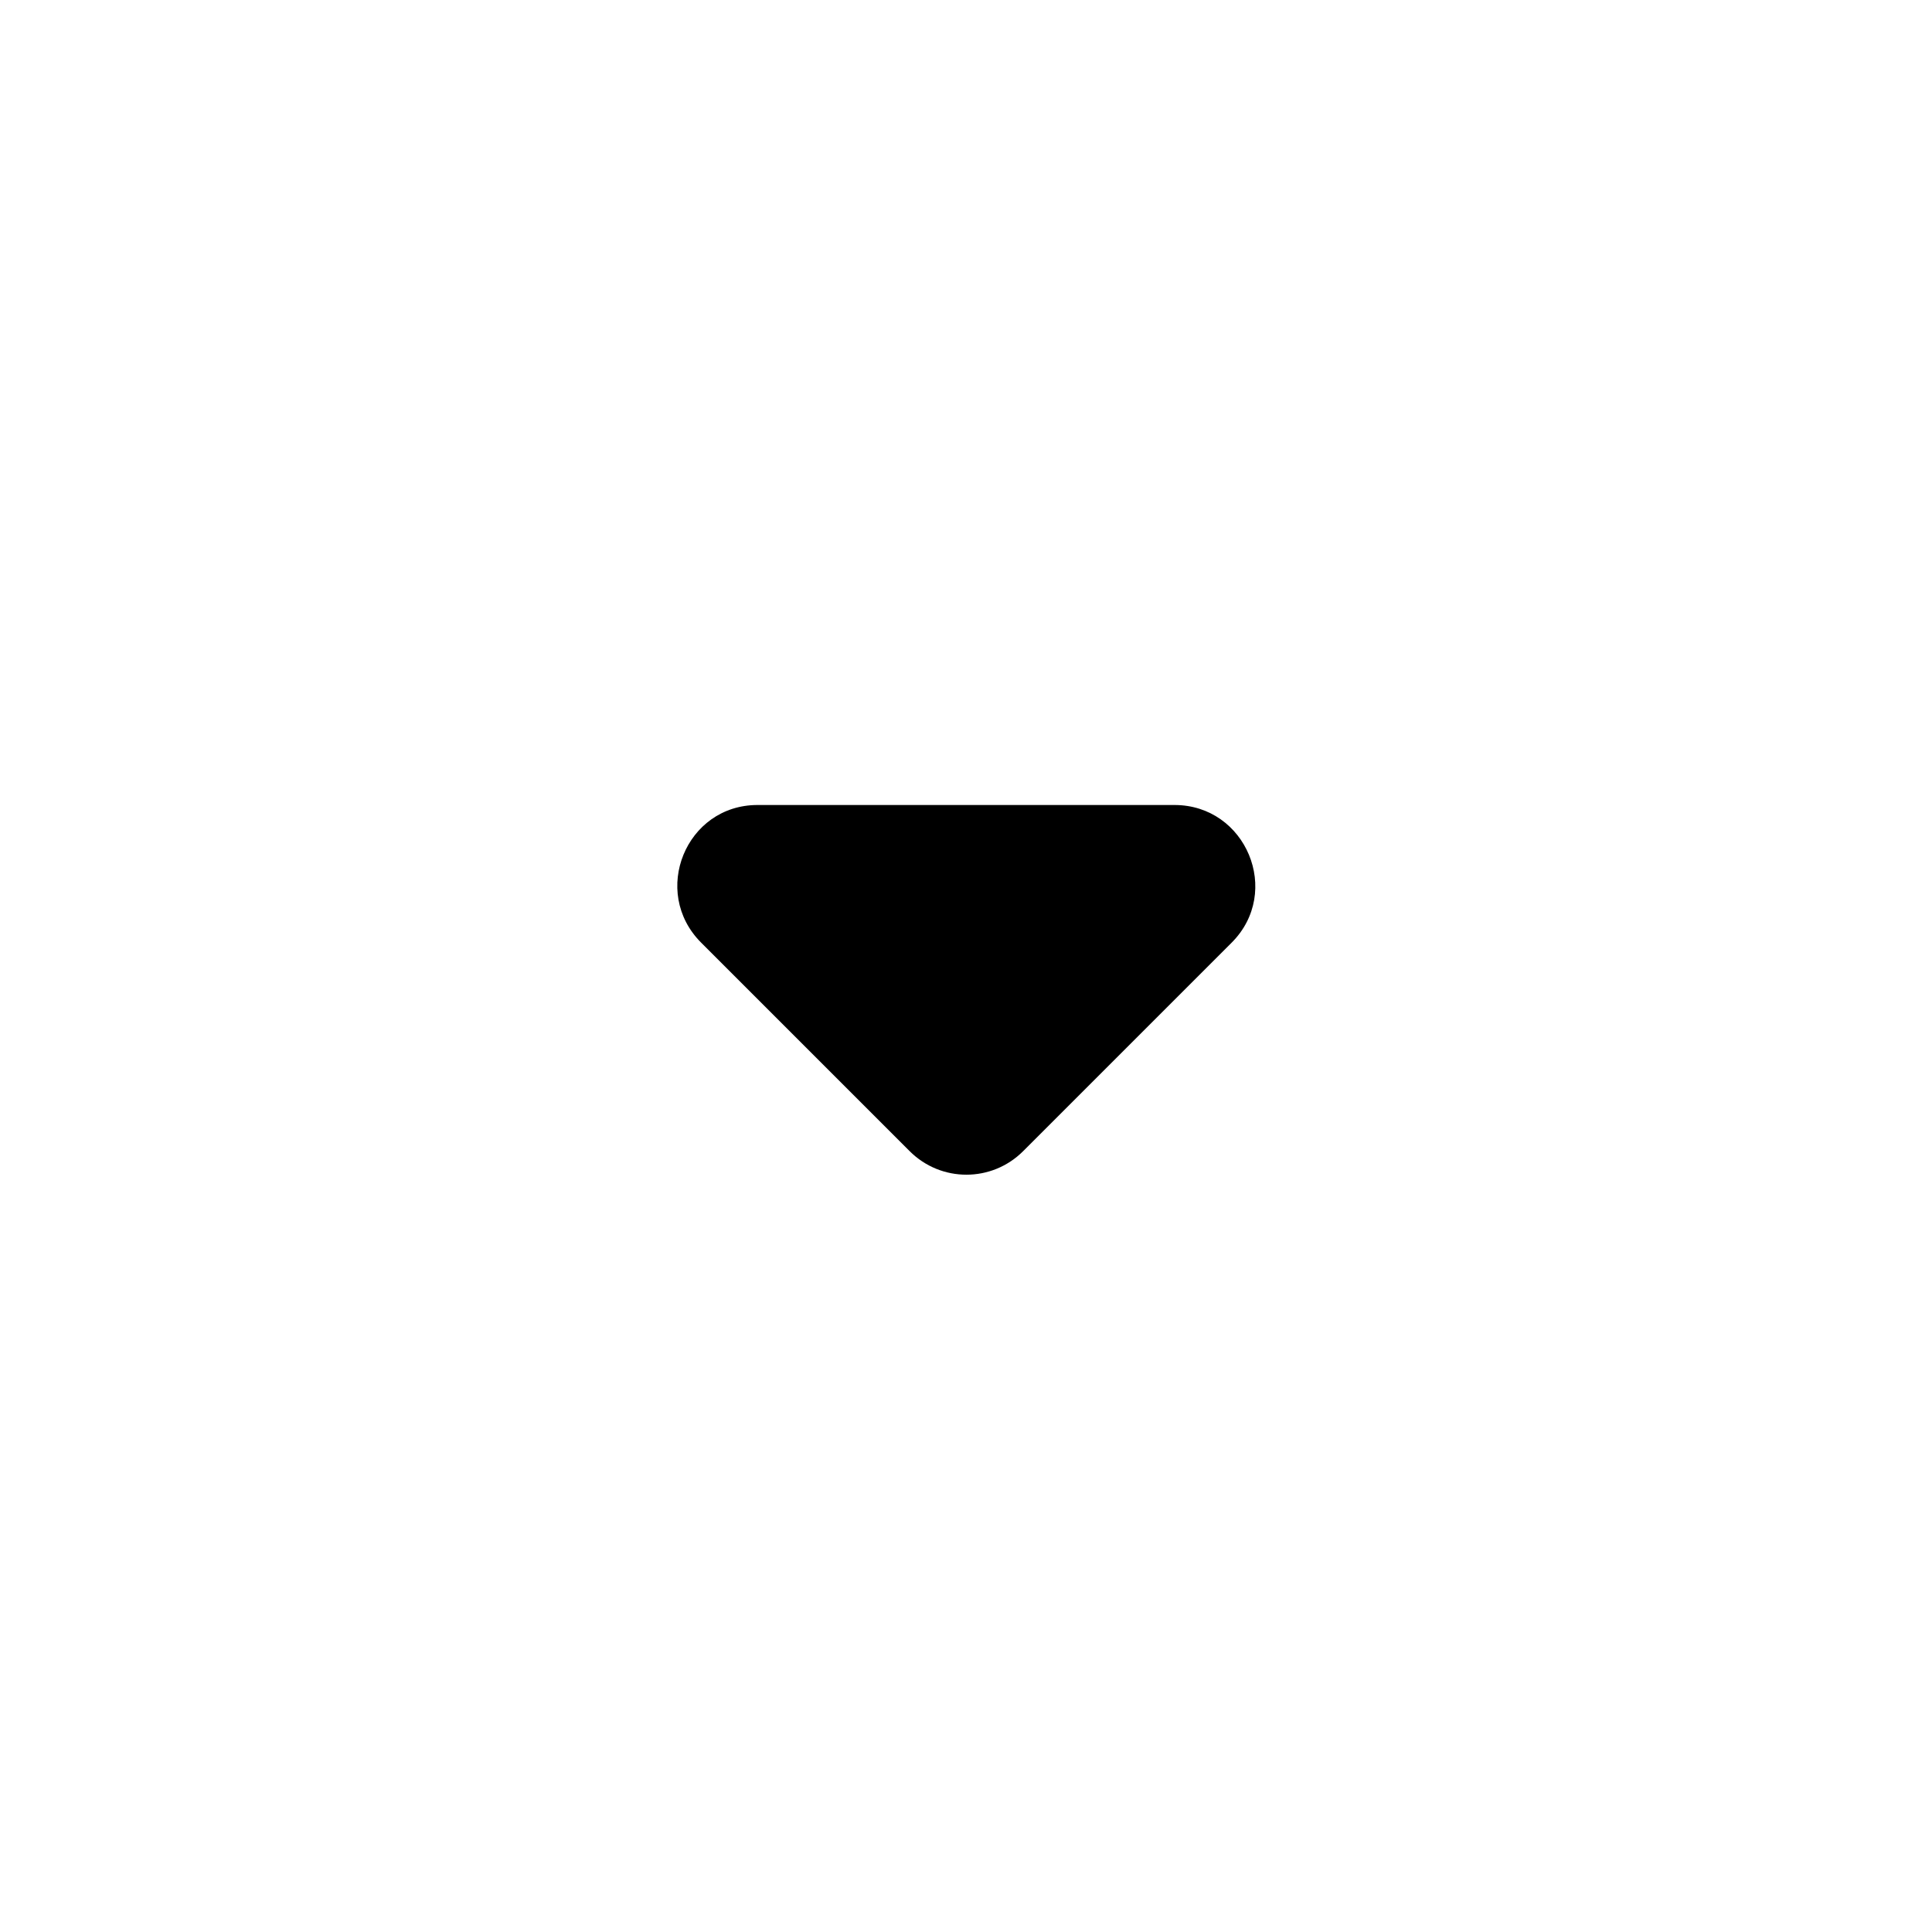
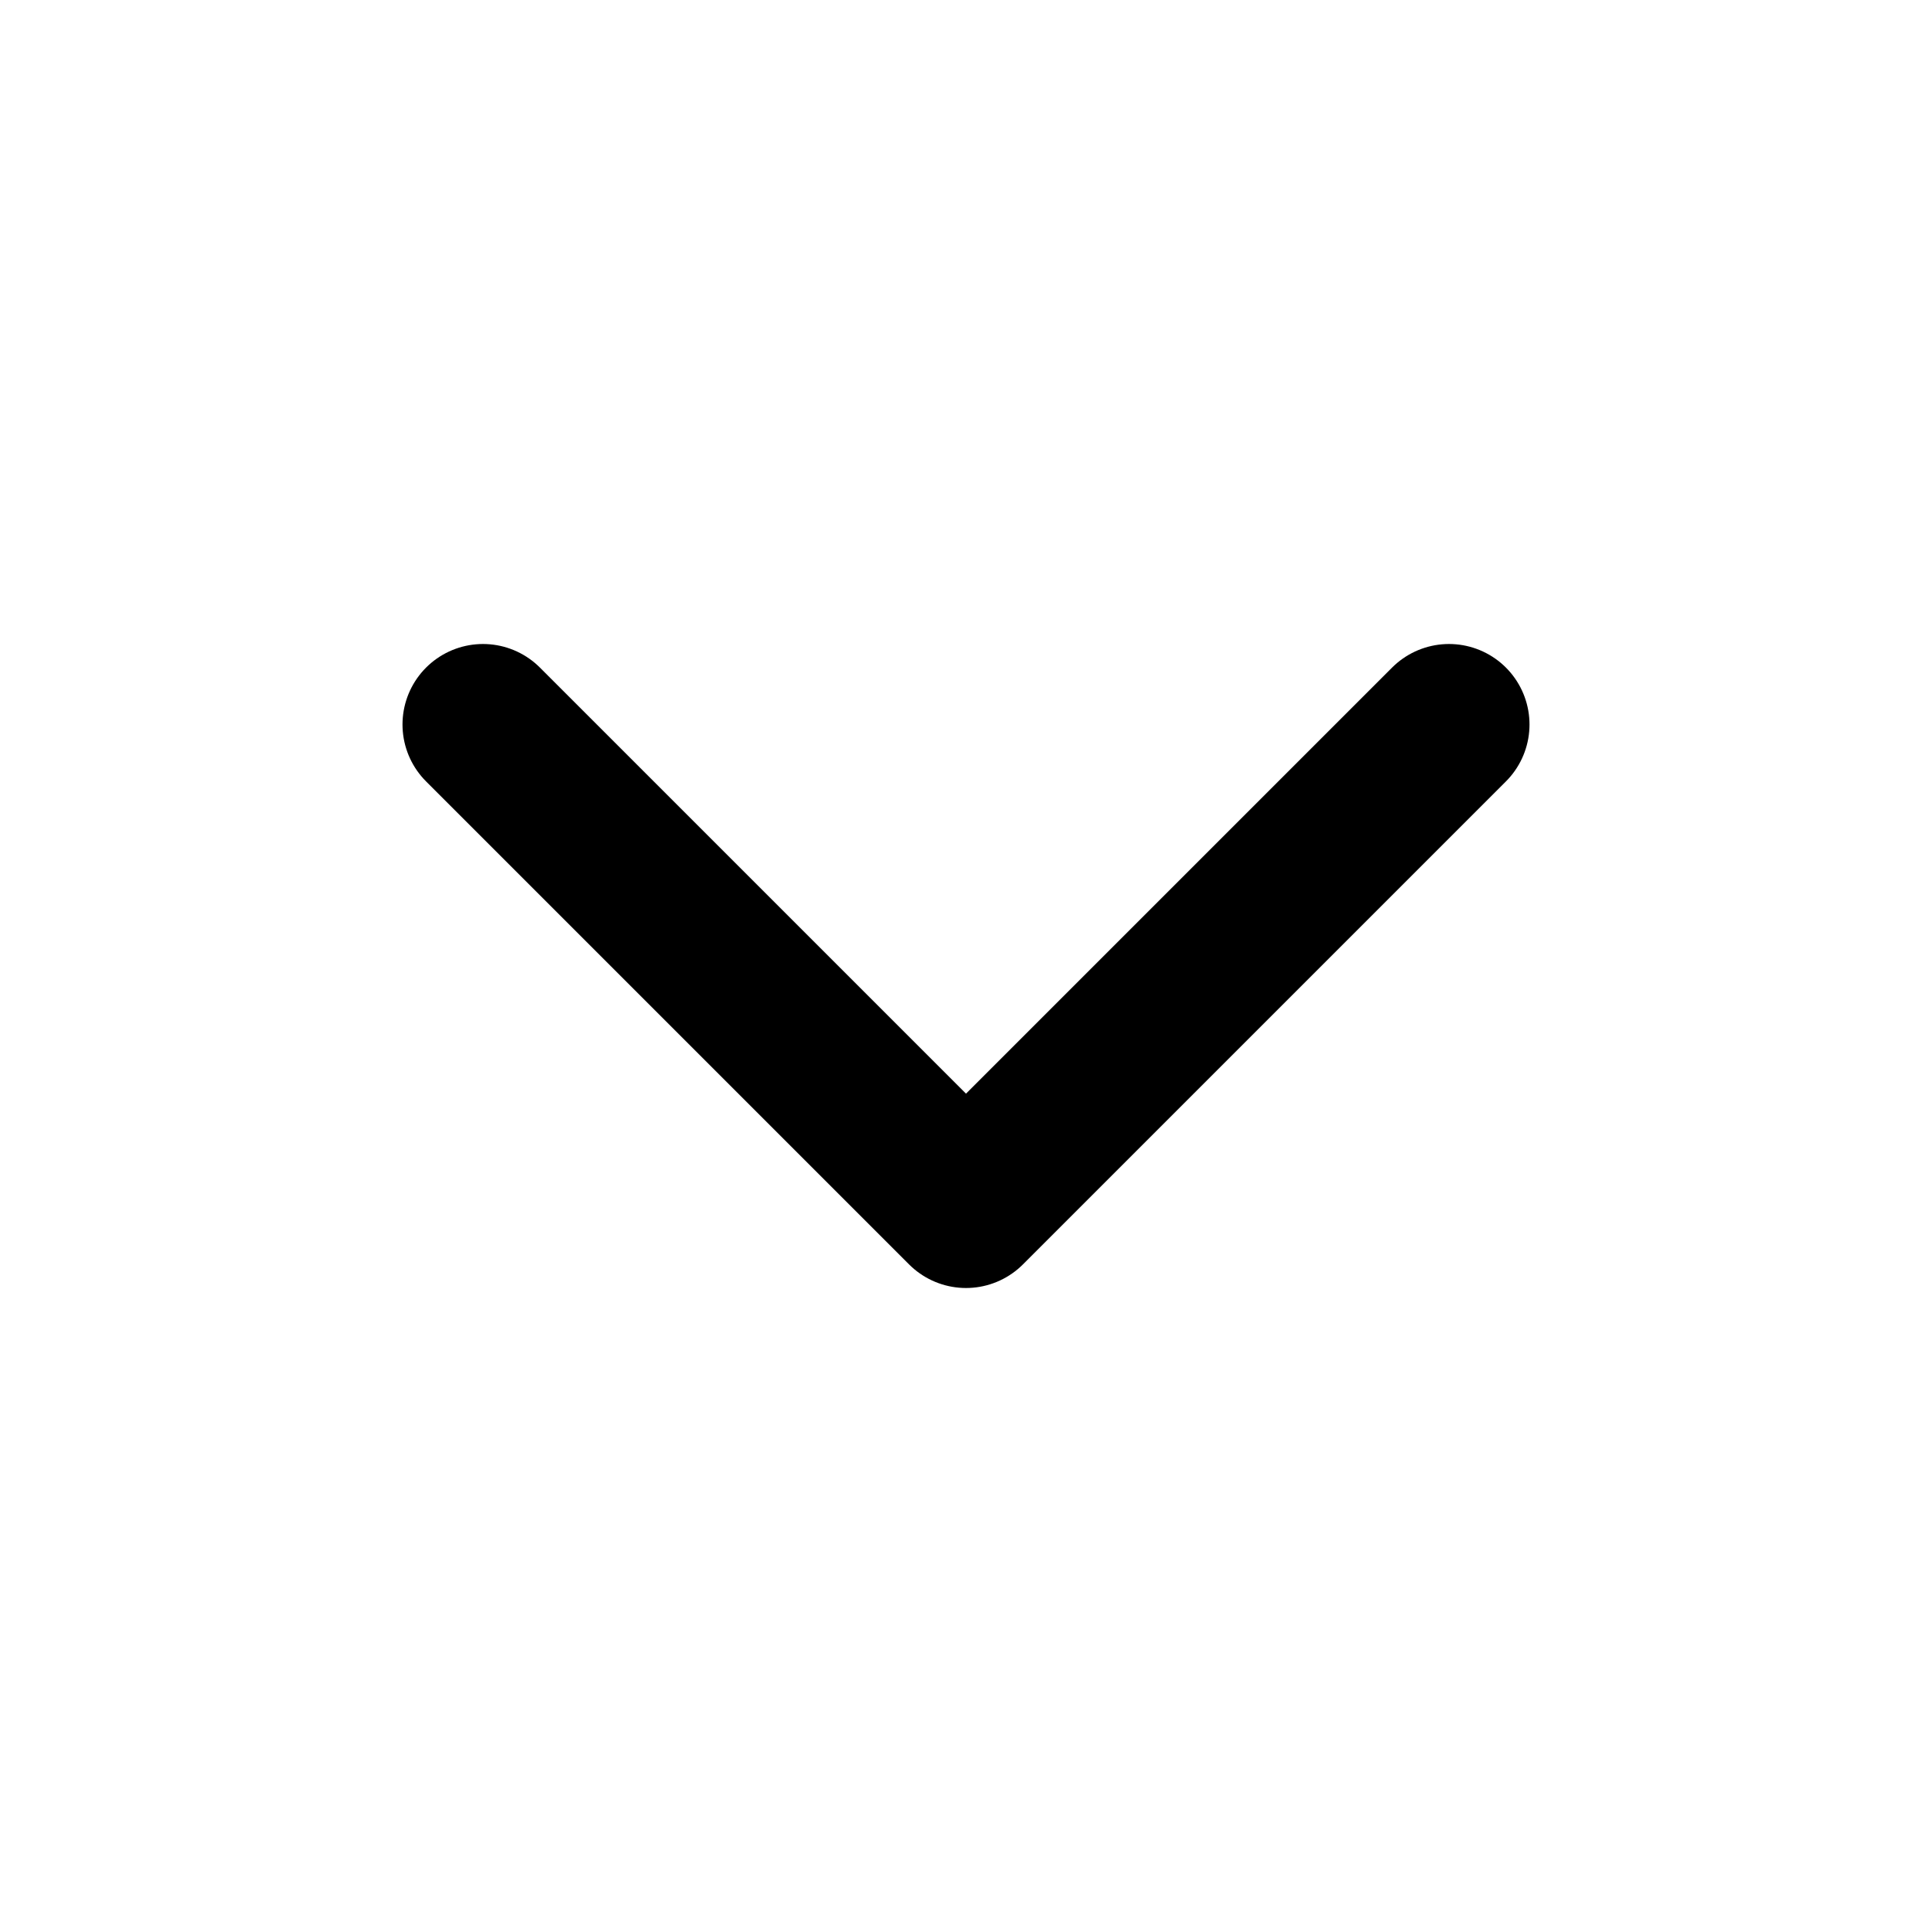
<svg xmlns="http://www.w3.org/2000/svg" width="32" height="32" viewBox="0 0 24 24">
-   <path fill="currentColor" d="m8.71 11.71l2.59 2.59c.39.39 1.02.39 1.41 0l2.59-2.59c.63-.63.18-1.71-.71-1.71H9.41c-.89 0-1.33 1.08-.7 1.71" />
+   <path fill="none" stroke="currentColor" stroke-linecap="round" stroke-linejoin="round" stroke-width="2" d="m6 9l6 6l6-6" />
</svg>
